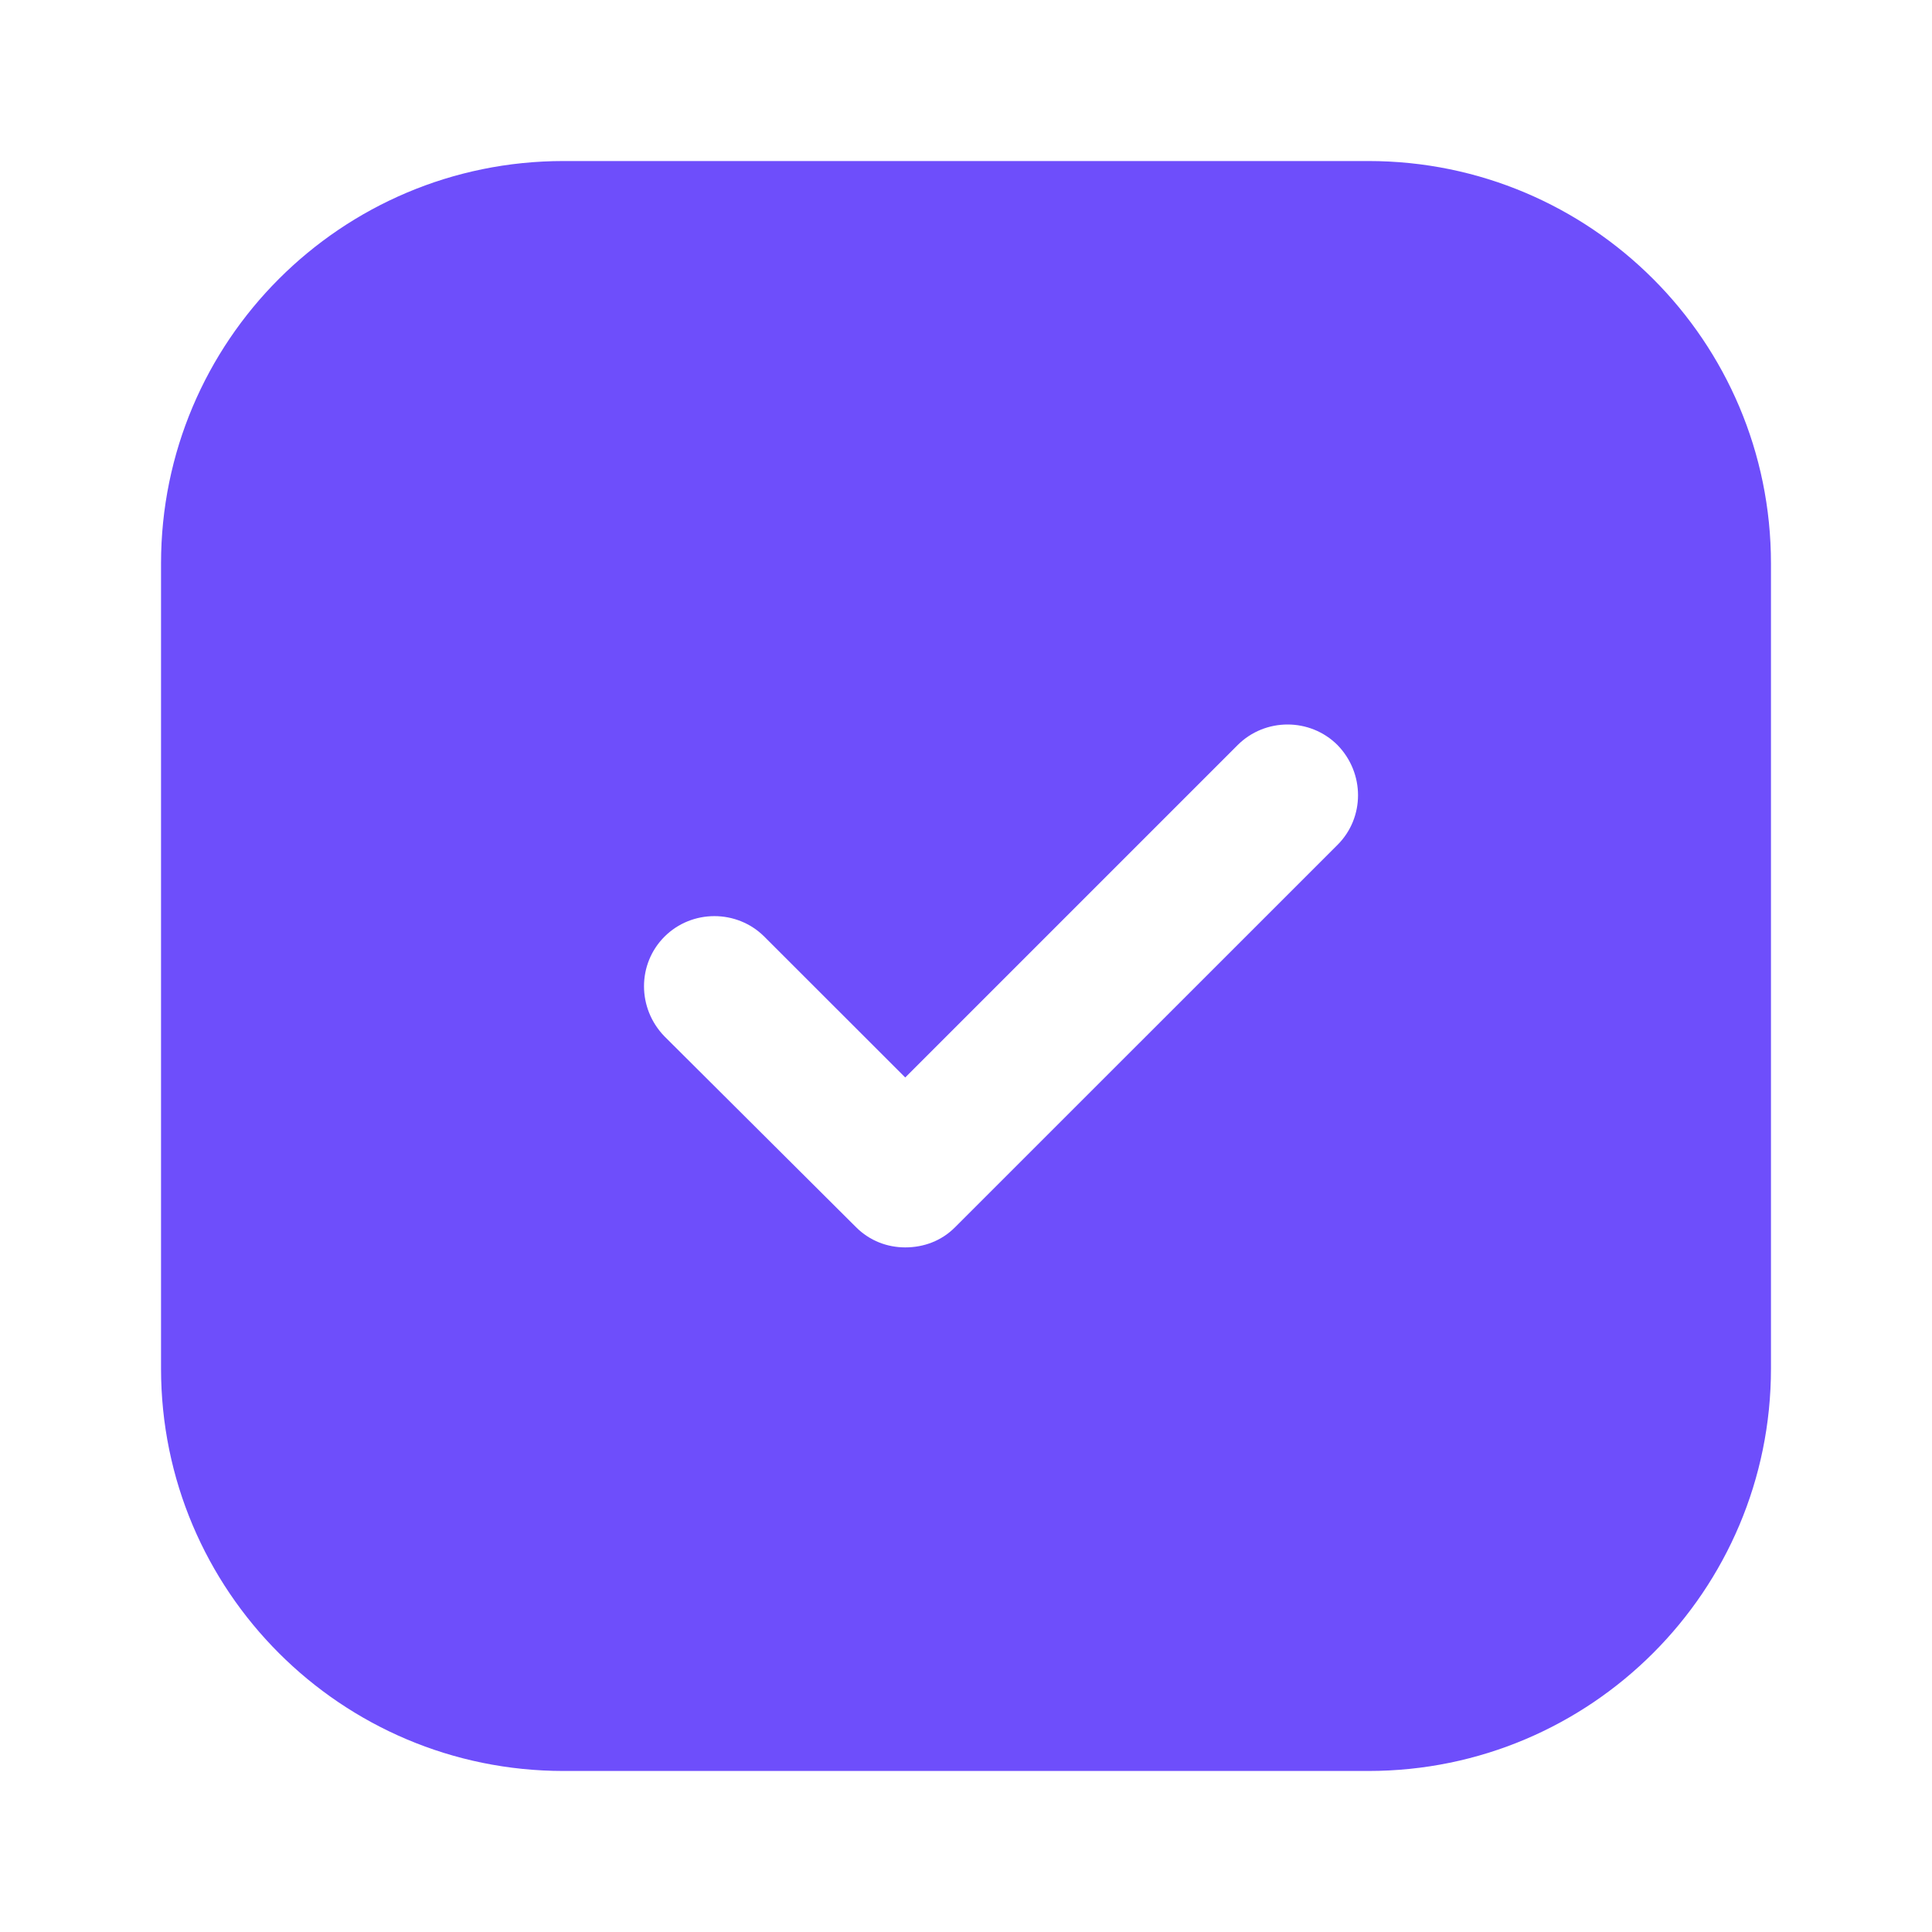
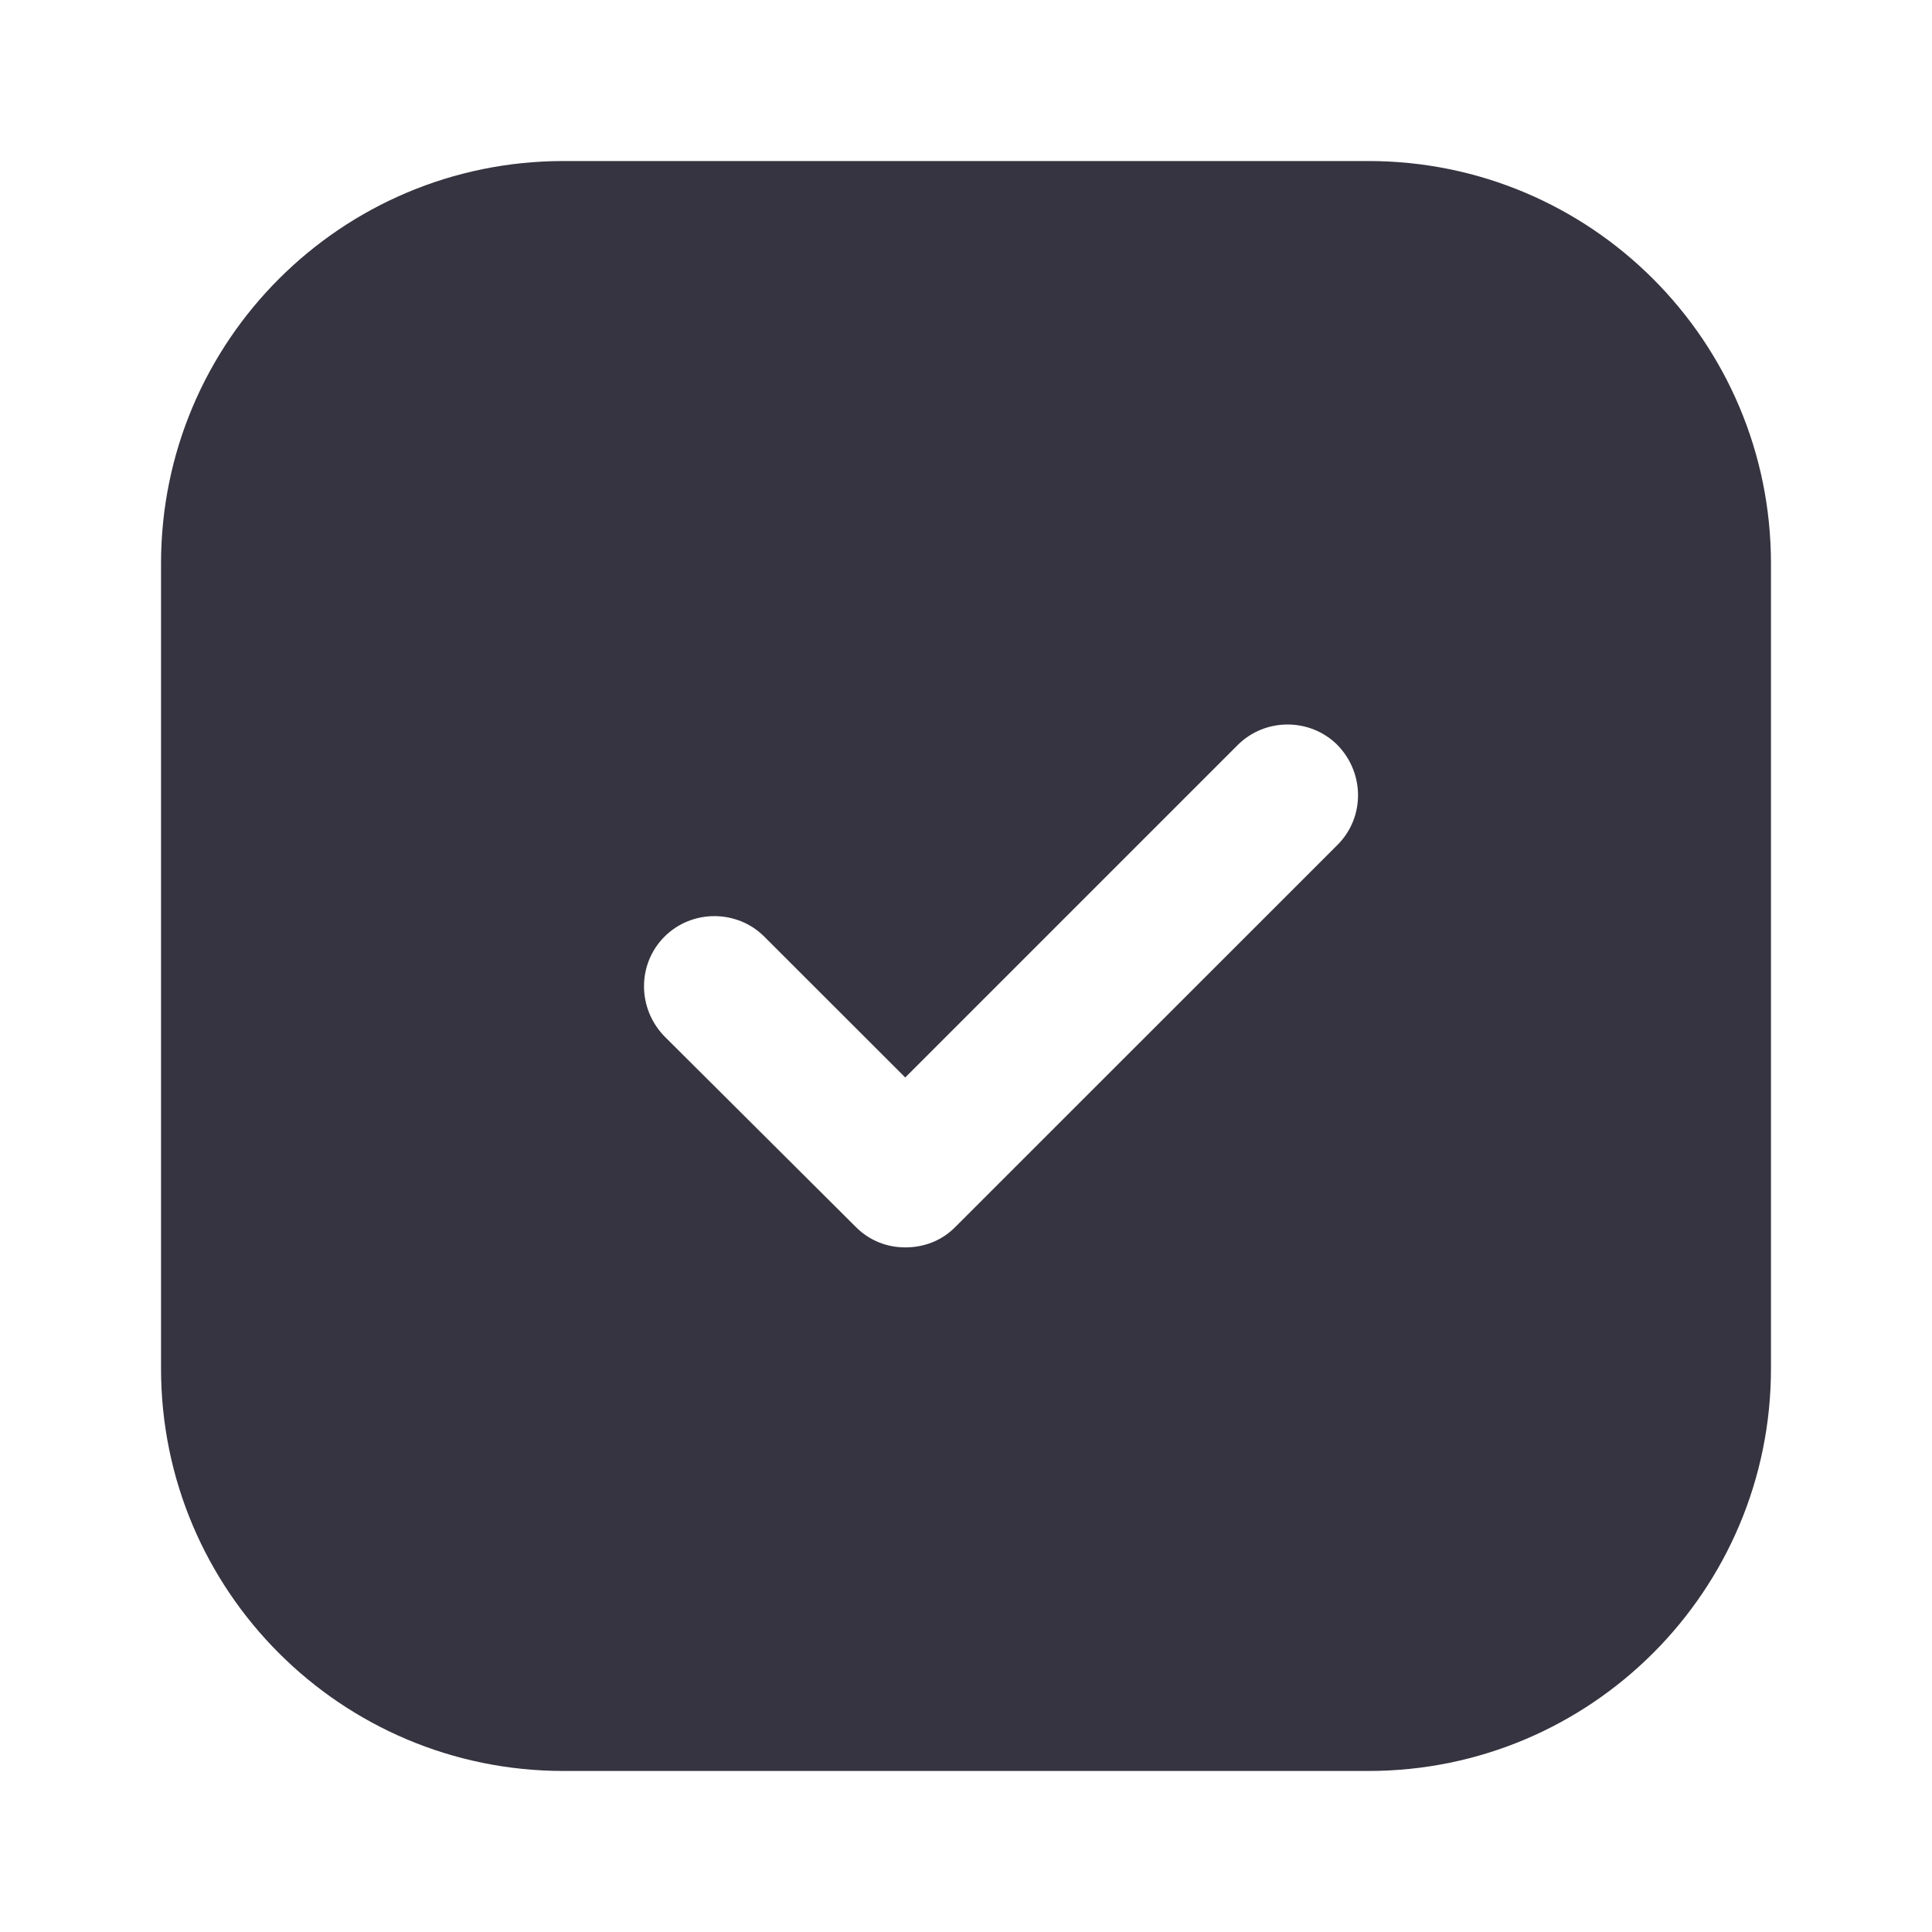
<svg xmlns="http://www.w3.org/2000/svg" preserveAspectRatio="xMidYMid meet" viewBox="0 0 20 20" fill="none">
-   <path fill-rule="evenodd" clip-rule="evenodd" d="M5.833 1.667C3.532 1.667 1.667 3.532 1.667 5.833V14.167C1.667 16.468 3.532 18.333 5.833 18.333H14.166C16.468 18.333 18.333 16.468 18.333 14.167V5.833C18.333 3.532 16.468 1.667 14.166 1.667H5.833ZM9.887 12.704L13.846 8.746C14.129 8.463 14.129 8.004 13.846 7.713C13.562 7.429 13.096 7.429 12.812 7.713L9.371 11.154L7.912 9.696C7.629 9.413 7.162 9.413 6.879 9.696C6.596 9.979 6.596 10.438 6.879 10.729L8.862 12.704C9.004 12.846 9.187 12.913 9.371 12.913C9.562 12.913 9.746 12.846 9.887 12.704Z" fill="#6E4EFB" />
+   <path fill-rule="evenodd" clip-rule="evenodd" d="M5.833 1.667C3.532 1.667 1.667 3.532 1.667 5.833V14.167C1.667 16.468 3.532 18.333 5.833 18.333H14.166C16.468 18.333 18.333 16.468 18.333 14.167V5.833C18.333 3.532 16.468 1.667 14.166 1.667H5.833ZM9.887 12.704L13.846 8.746C14.129 8.463 14.129 8.004 13.846 7.713C13.562 7.429 13.096 7.429 12.812 7.713L9.371 11.154L7.912 9.696C7.629 9.413 7.162 9.413 6.879 9.696C6.596 9.979 6.596 10.438 6.879 10.729L8.862 12.704C9.004 12.846 9.187 12.913 9.371 12.913C9.562 12.913 9.746 12.846 9.887 12.704Z" fill="#363440" />
</svg>
